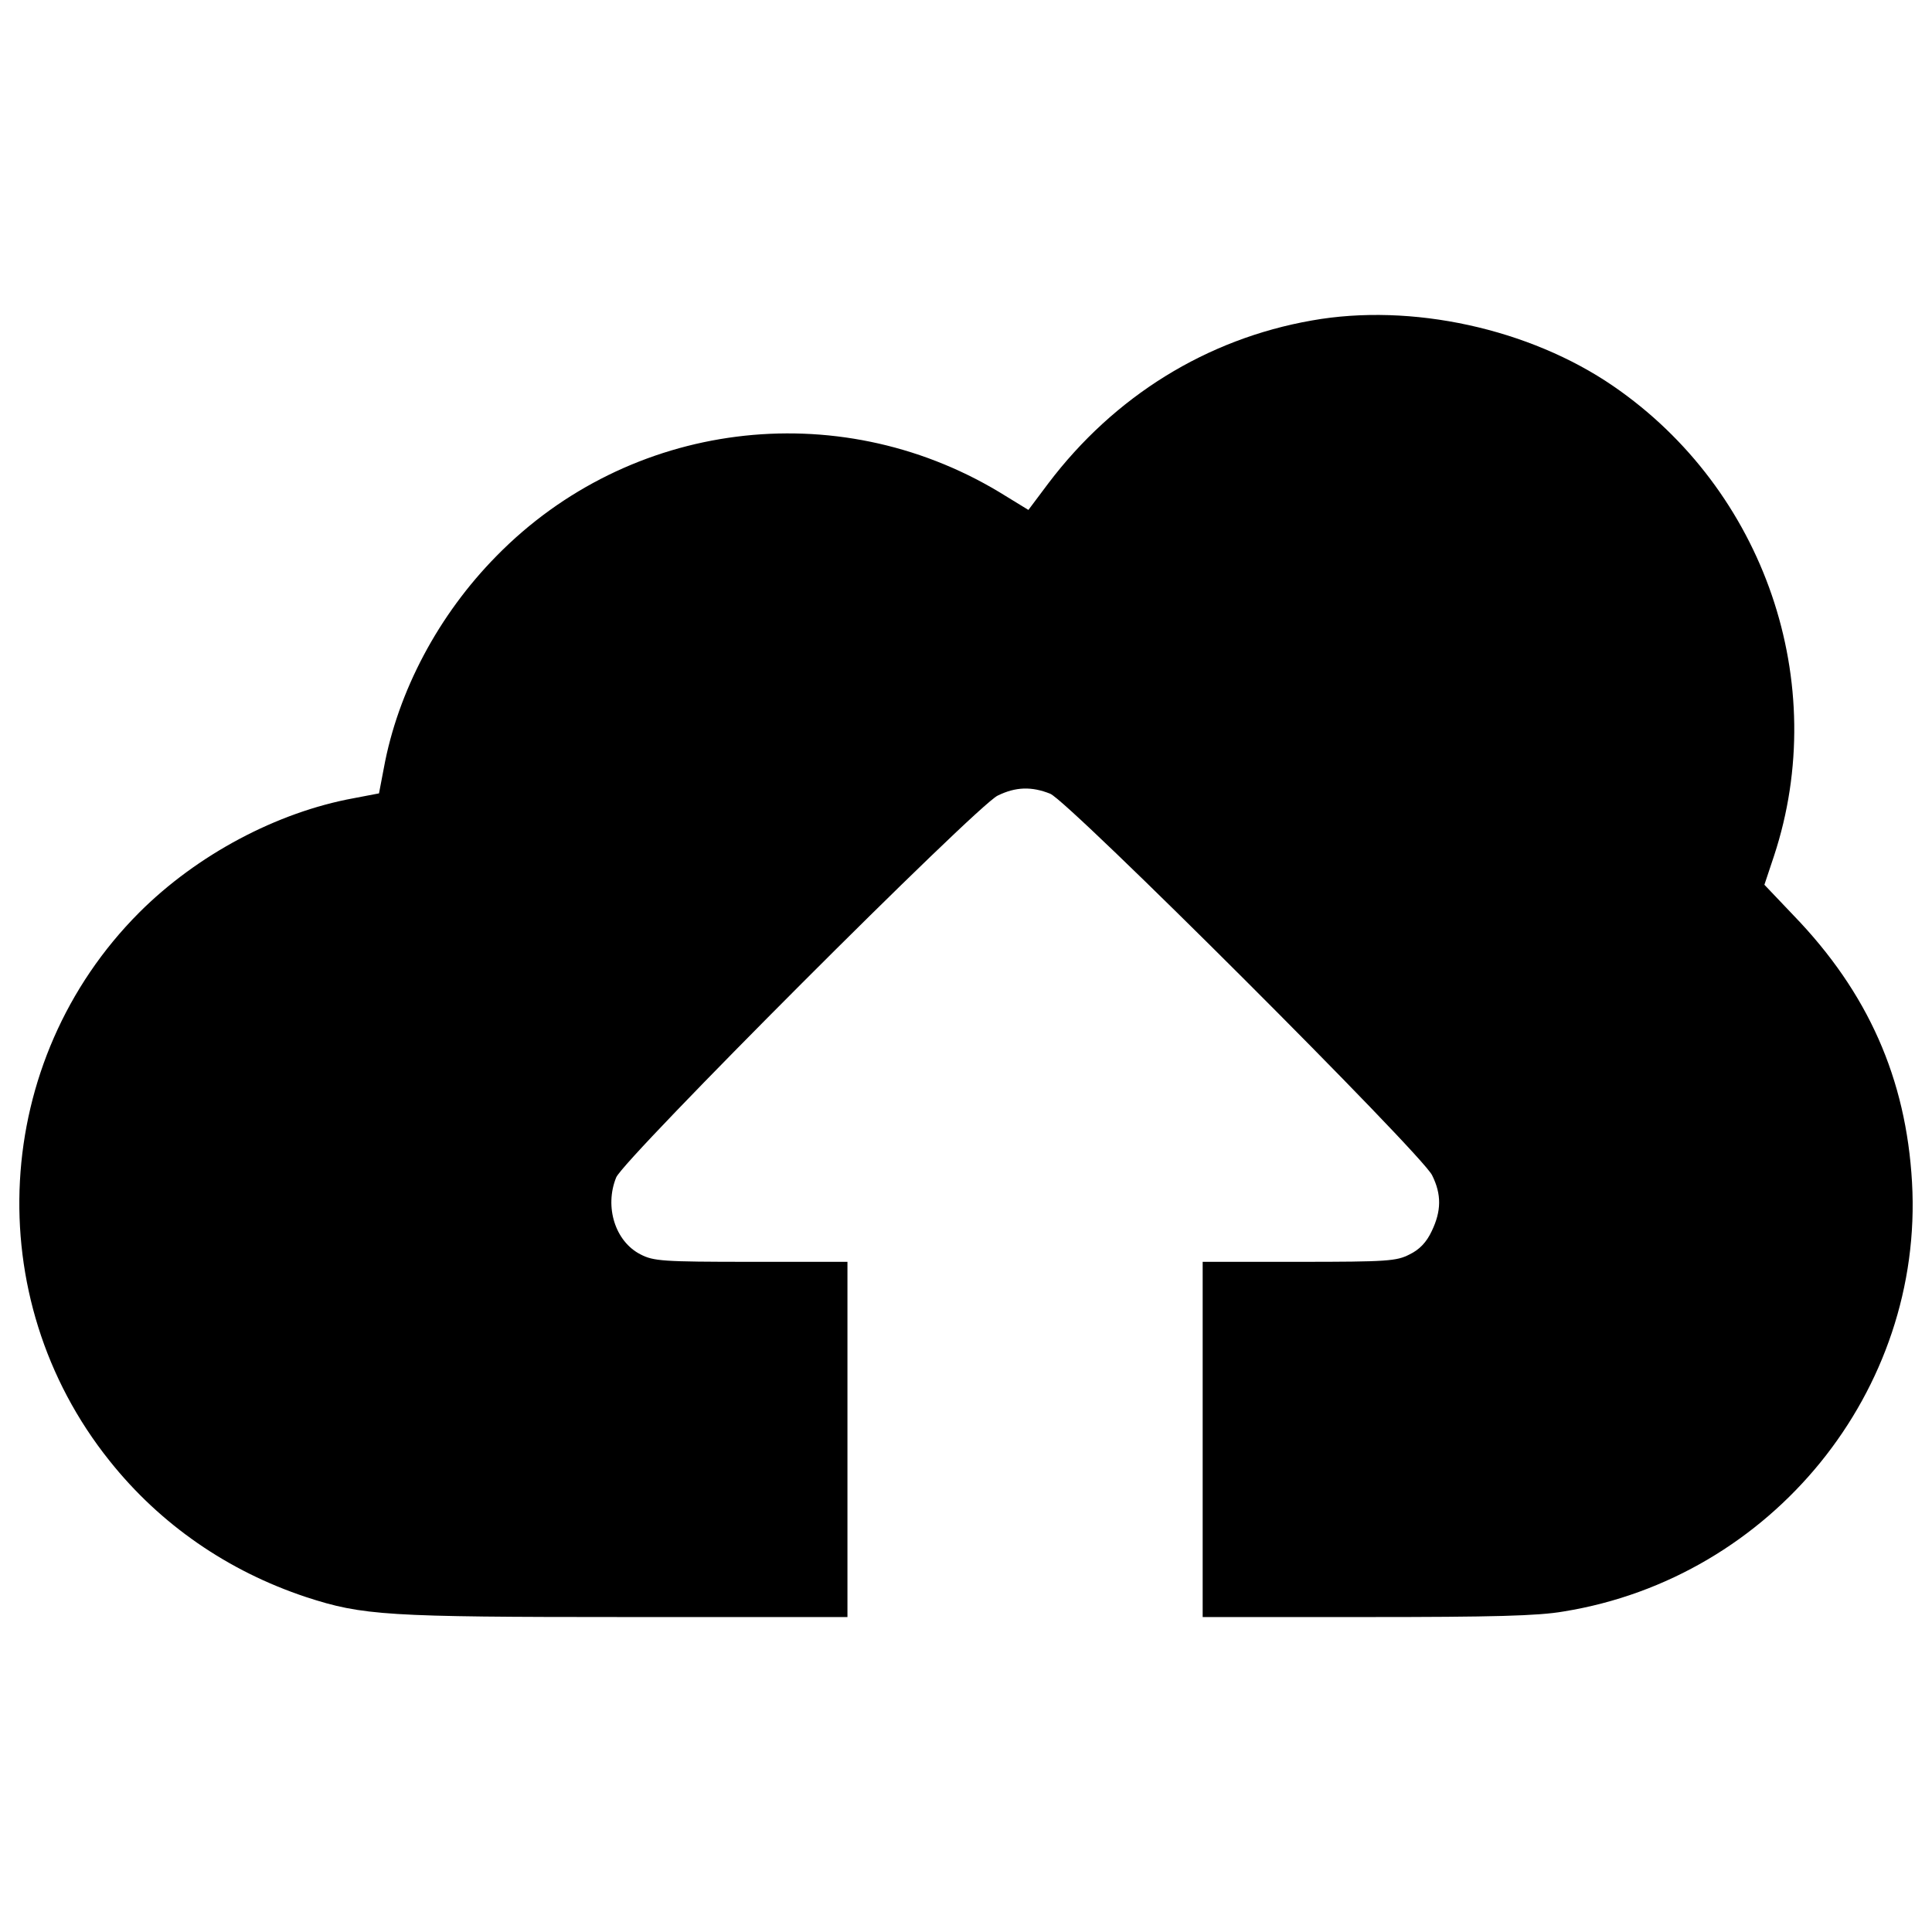
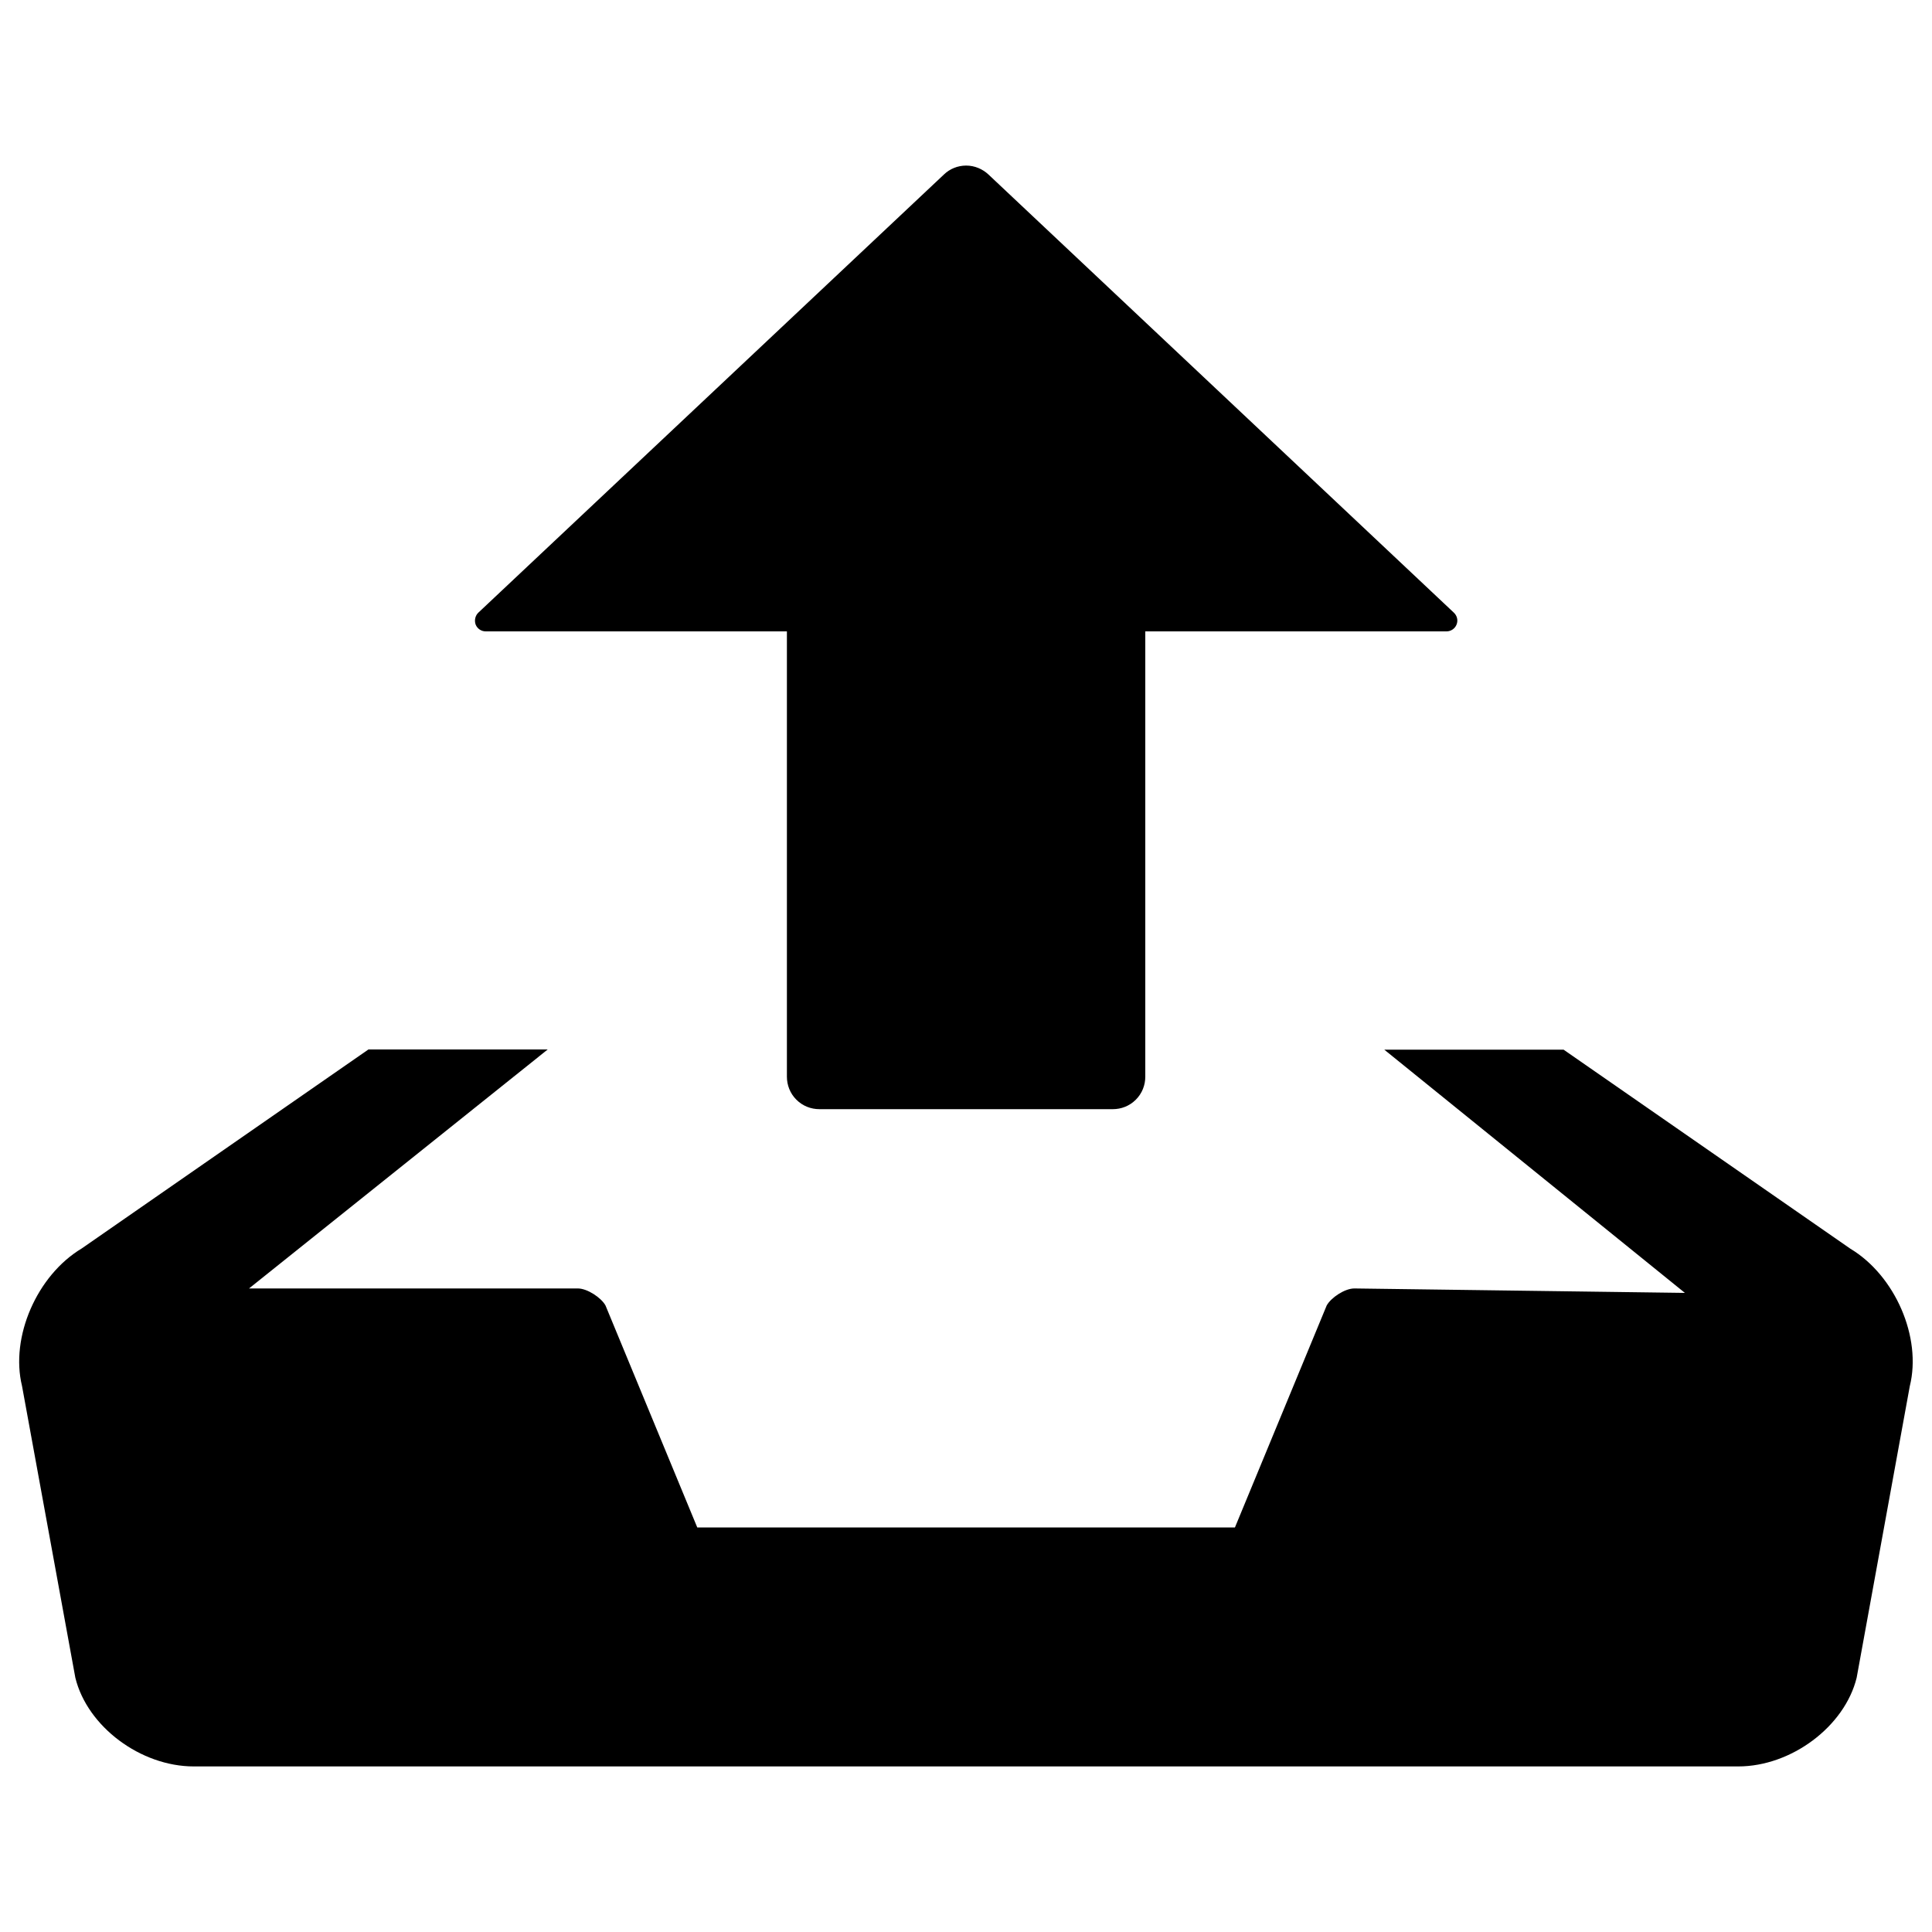
<svg xmlns="http://www.w3.org/2000/svg" version="1.1" x="0px" y="0px" viewBox="0 0 1000 1000" enable-background="new 0 0 1000 1000" xml:space="preserve">
  <g>
-     <g transform="translate(0,511) scale(0.1,-0.1)">
-       <path d="M6790.1,3451.2c-545.8-95.8-1022.8-392.6-1363.7-842.7L5323,2470.6l-153.2,93.8c-840.8,503.7-1913.3,367.7-2599-331.3c-300.7-304.5-511.4-701-584.2-1099.4l-24.9-130.2l-130.2-24.9c-398.4-72.8-812.1-293-1110.9-591.8C-43.6-379.3-110.6-1605.1,567.4-2451.6c262.4-329.4,612.9-570.8,1017-704.8c293-95.8,419.4-103.4,1658.6-103.4h1143.4v919.3v919.3h-498c-459.7,0-505.6,3.8-572.7,38.3c-132.1,67-187.7,247.1-126.4,398.4C3229.6-886.8,5052.9,938.4,5164,992c93.9,46,176.2,47.9,272,9.6C5533.6,961.4,7358.9-861.9,7412.5-973c49.8-99.6,47.9-185.8-1.9-289.2c-26.8-57.5-63.2-95.8-114.9-120.7c-67-34.5-113-38.3-572.7-38.3h-498v-919.3v-919.3h848.5c651.2,0,886.8,5.7,1018.9,28.7c1080.2,174.3,1865.5,1143.4,1804.2,2221.7C9866-473.1,9668.7-26.9,9283.8,371.5l-151.3,159l49.8,149.4c294.9,894.4-47.9,1894.2-833.1,2432.4C7916.2,3409.1,7305.3,3543.2,6790.1,3451.2z" />
-     </g>
+     <path d="M511.6,90.3c-3-2.8-7.1-4.6-11.5-4.6s-8.5,1.7-11.5,4.6l-241,226.8c-1.6,1.5-2.2,4-1.4,6.2c0.9,2.2,3,3.5,5.2,3.5h155.9v230.5c0,4.3,1.6,8.6,4.9,11.9c3.3,3.3,7.6,4.9,11.9,4.9h151.9c4.3,0,8.6-1.6,11.9-4.9c3.3-3.3,4.9-7.6,4.9-11.9V326.8h155.9c2.2,0,4.3-1.3,5.2-3.5c0.9-2.2,0.3-4.6-1.4-6.2L511.6,90.3z M957.7,646.3l-148.4-103h-92.8l155.6,125.9L701,666.9c-5,0-12.1,4.8-14.3,8.8l-47.5,114.9H360.9l-47.5-114.9c-2.2-4-9.4-8.8-14.3-8.8H128.9l154.6-123.7h-92.8l-148.4,103c-23.2,13.9-37.1,45.9-30.9,71.2L39,868.4c6.2,25.3,33.8,45.9,61.3,45.9h799.4c27.5,0,55.1-20.7,61.3-45.9l27.5-150.9C994.8,692.2,980.9,660.2,957.7,646.3z" />
  </g>
</svg>
